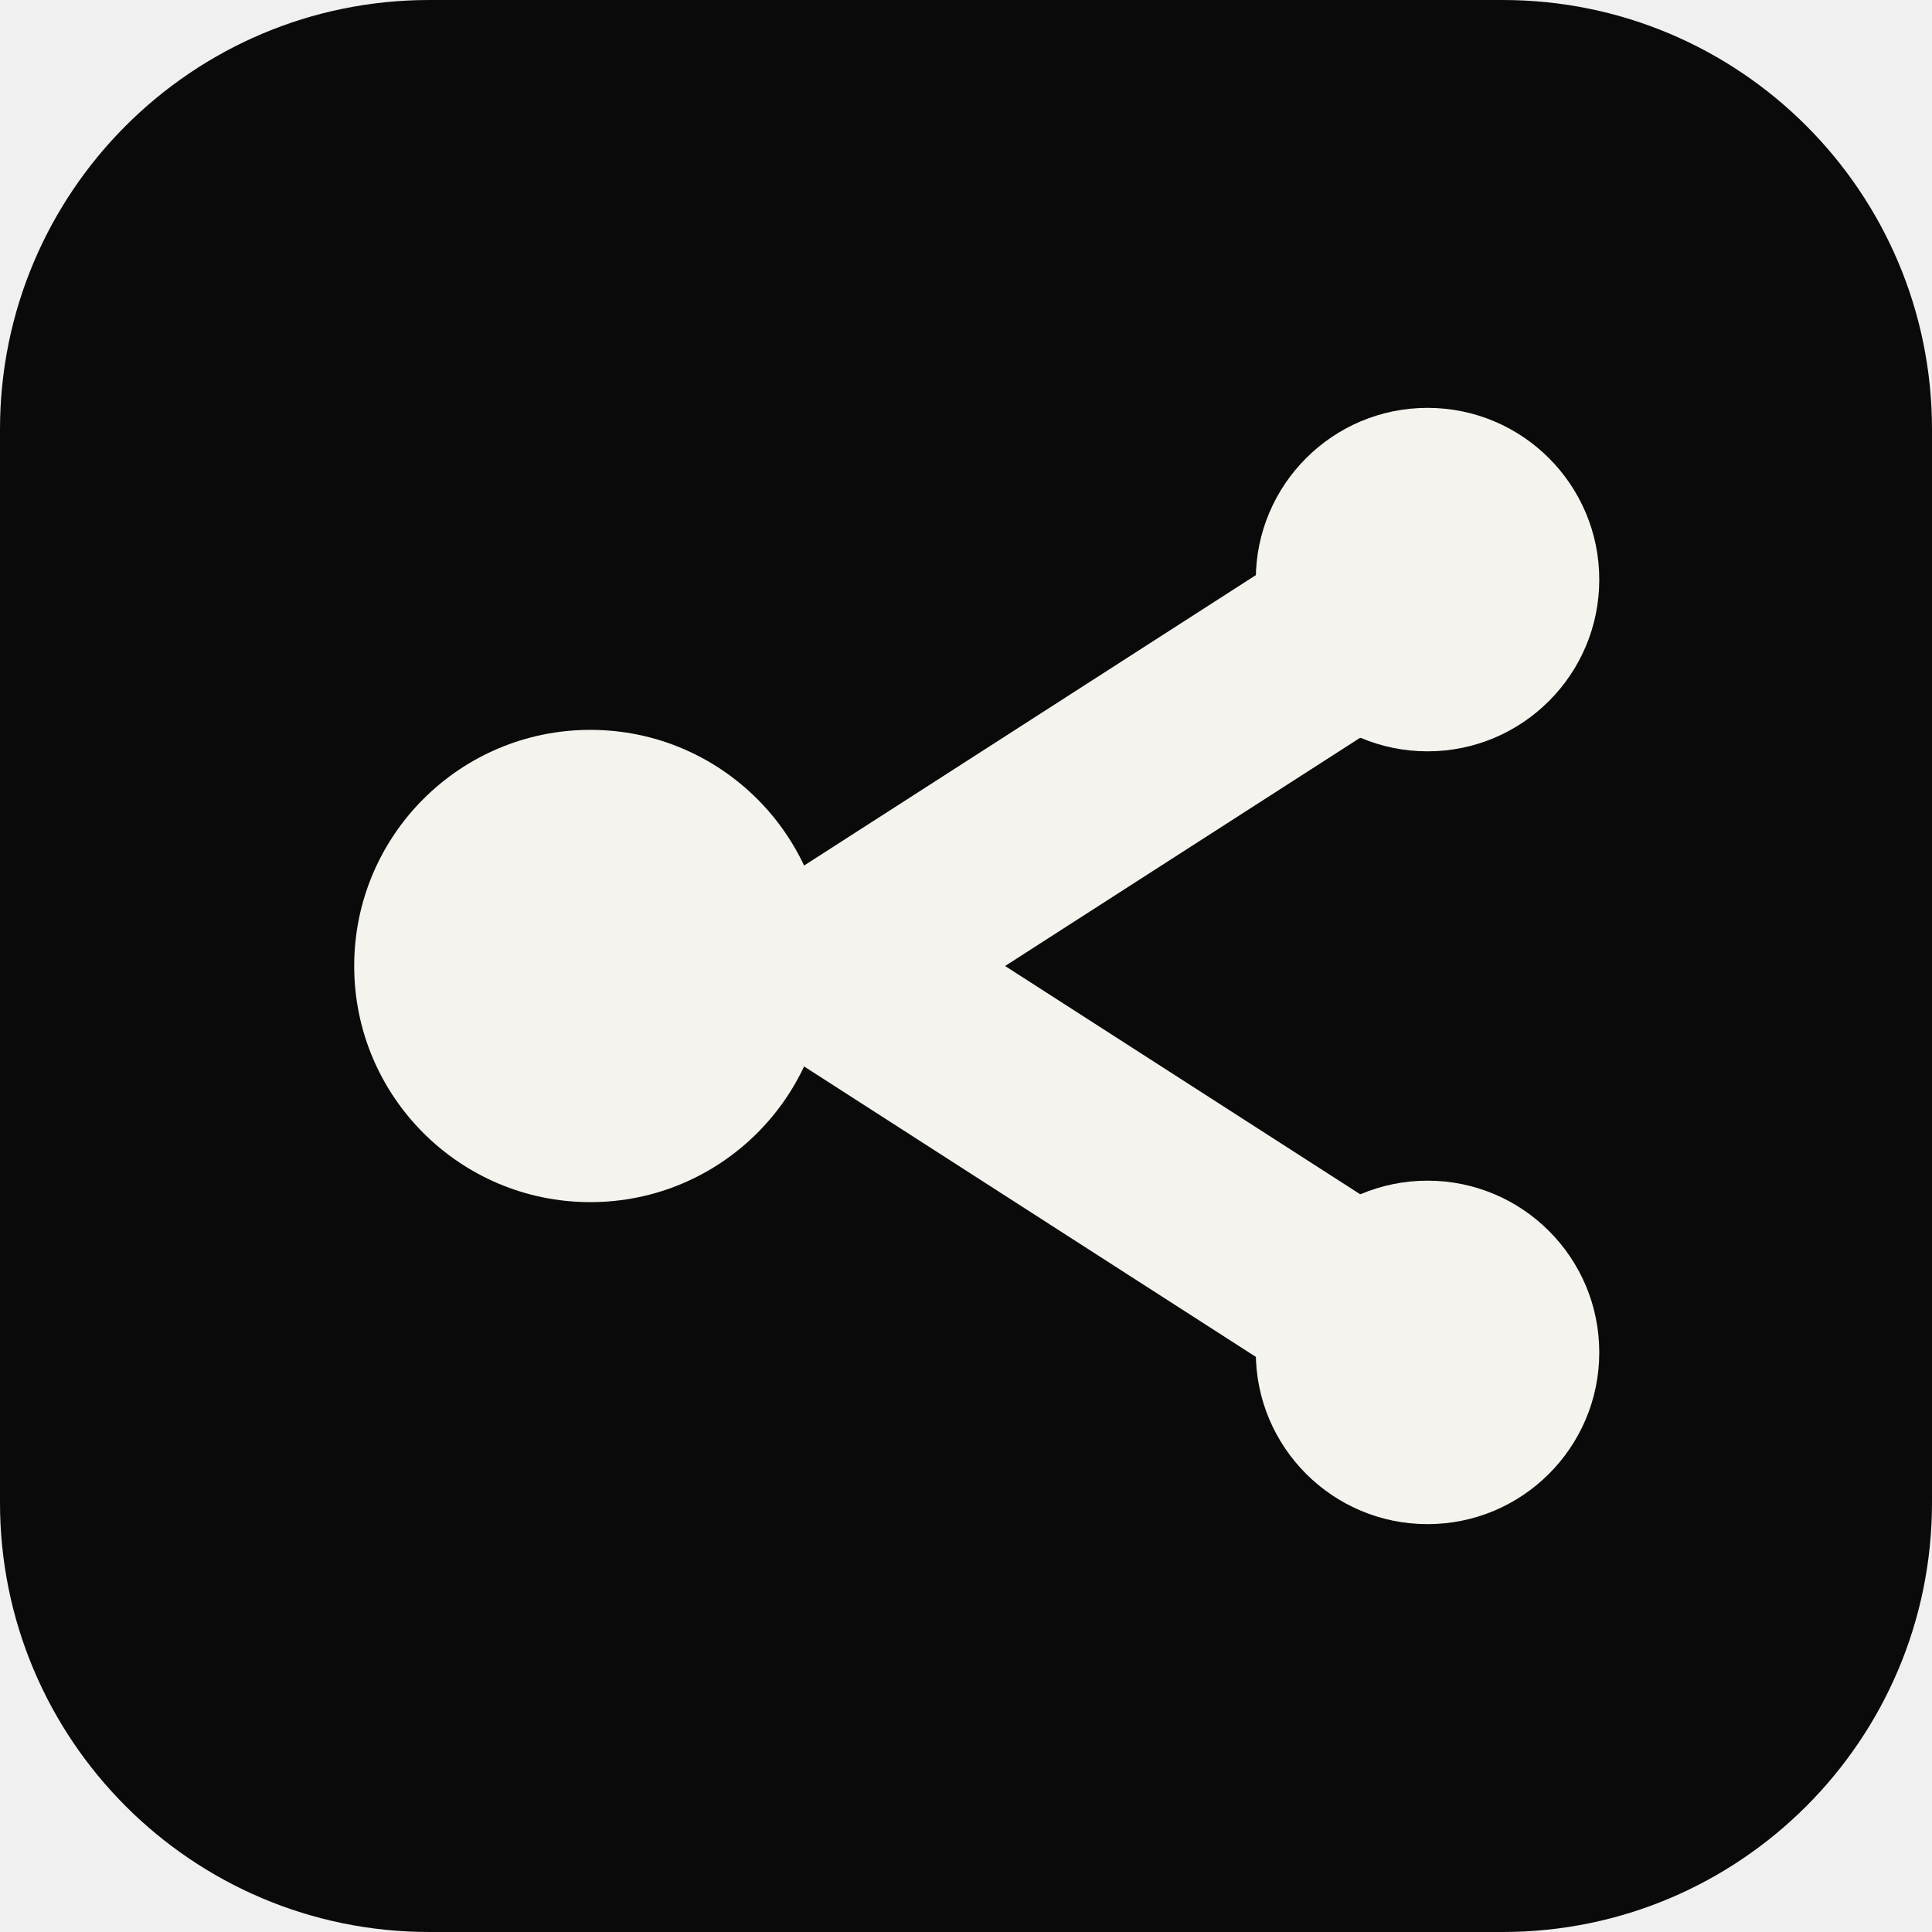
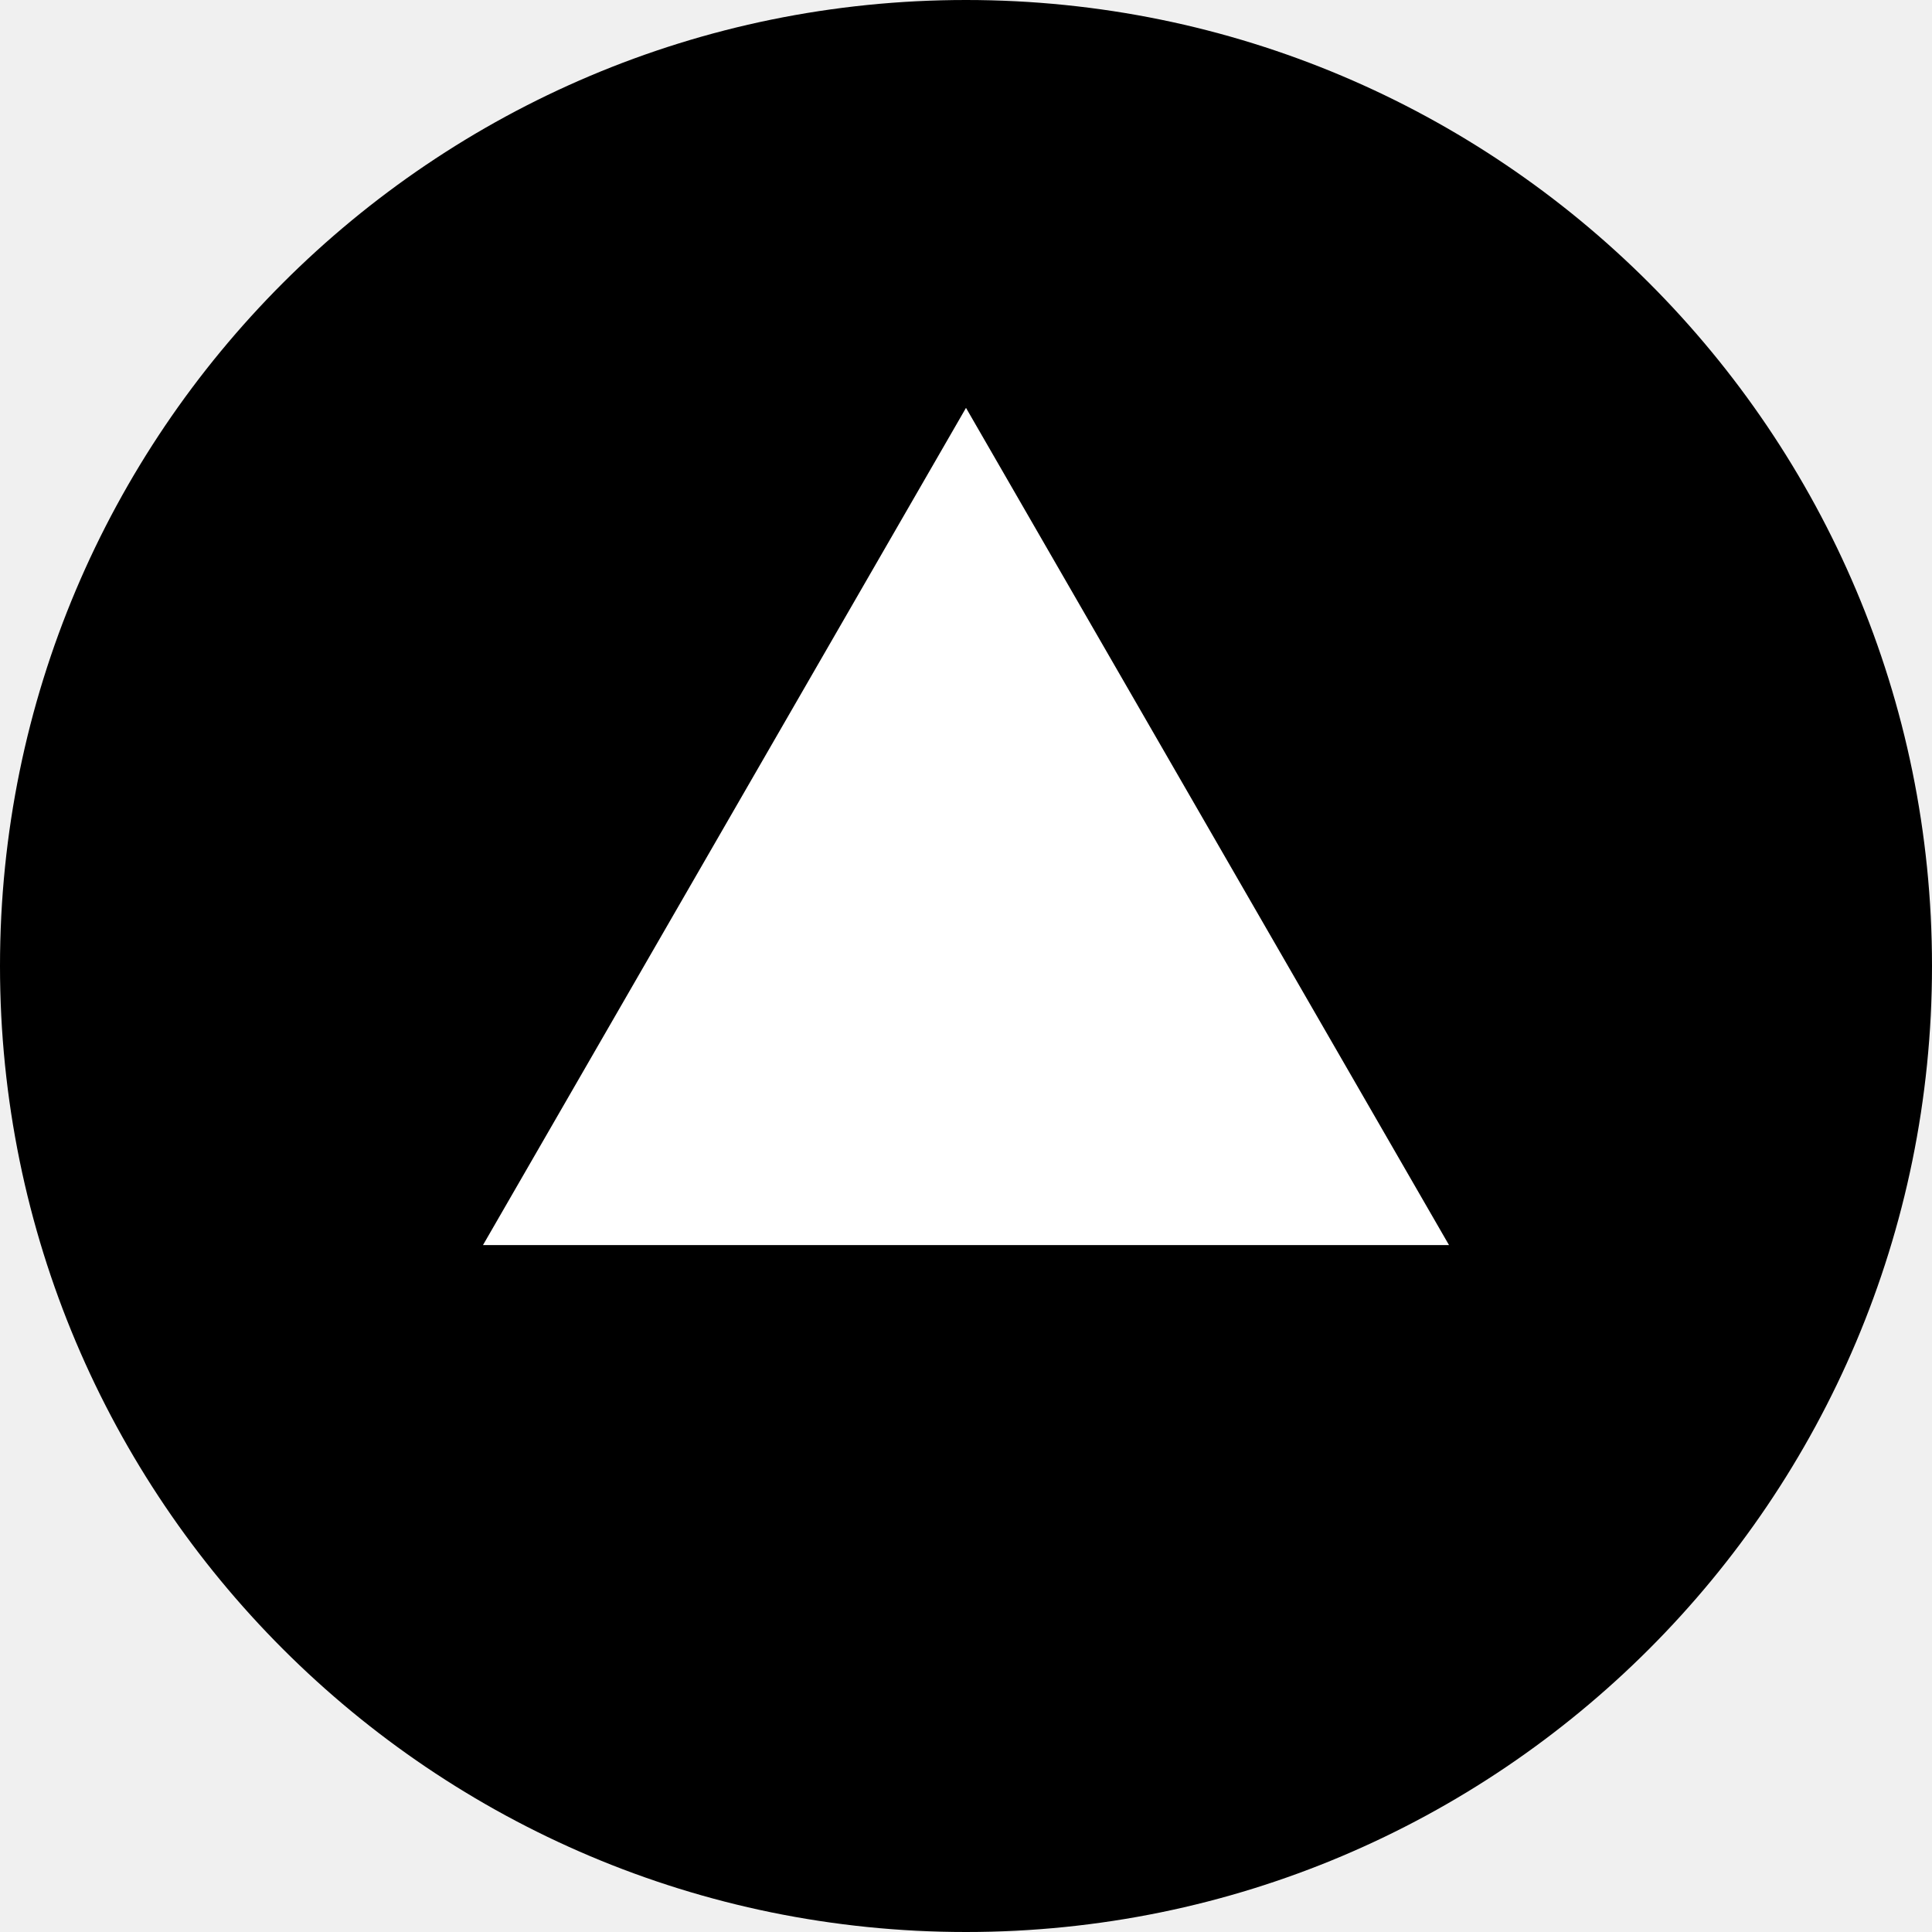
<svg xmlns="http://www.w3.org/2000/svg" viewBox="0 0 180 180" width="180" height="180">
-   <rect width="180" height="180" rx="40" fill="#0A0A0A" />
-   <circle cx="133" cy="54" r="16" fill="#F5F3EE" />
-   <circle cx="133" cy="126" r="16" fill="#F5F3EE" />
-   <circle cx="55" cy="90" r="22" fill="#F5F3EE" />
-   <line x1="133" y1="54" x2="77" y2="90" stroke="#F5F3EE" stroke-width="18" stroke-linecap="round" />
-   <line x1="133" y1="126" x2="77" y2="90" stroke="#F5F3EE" stroke-width="18" stroke-linecap="round" />
+   <circle cx="90" cy="90" r="90" fill="#000000" />
+   <path d="M90 38L135 116H45L90 38Z" fill="#FFFFFF" />
</svg>
